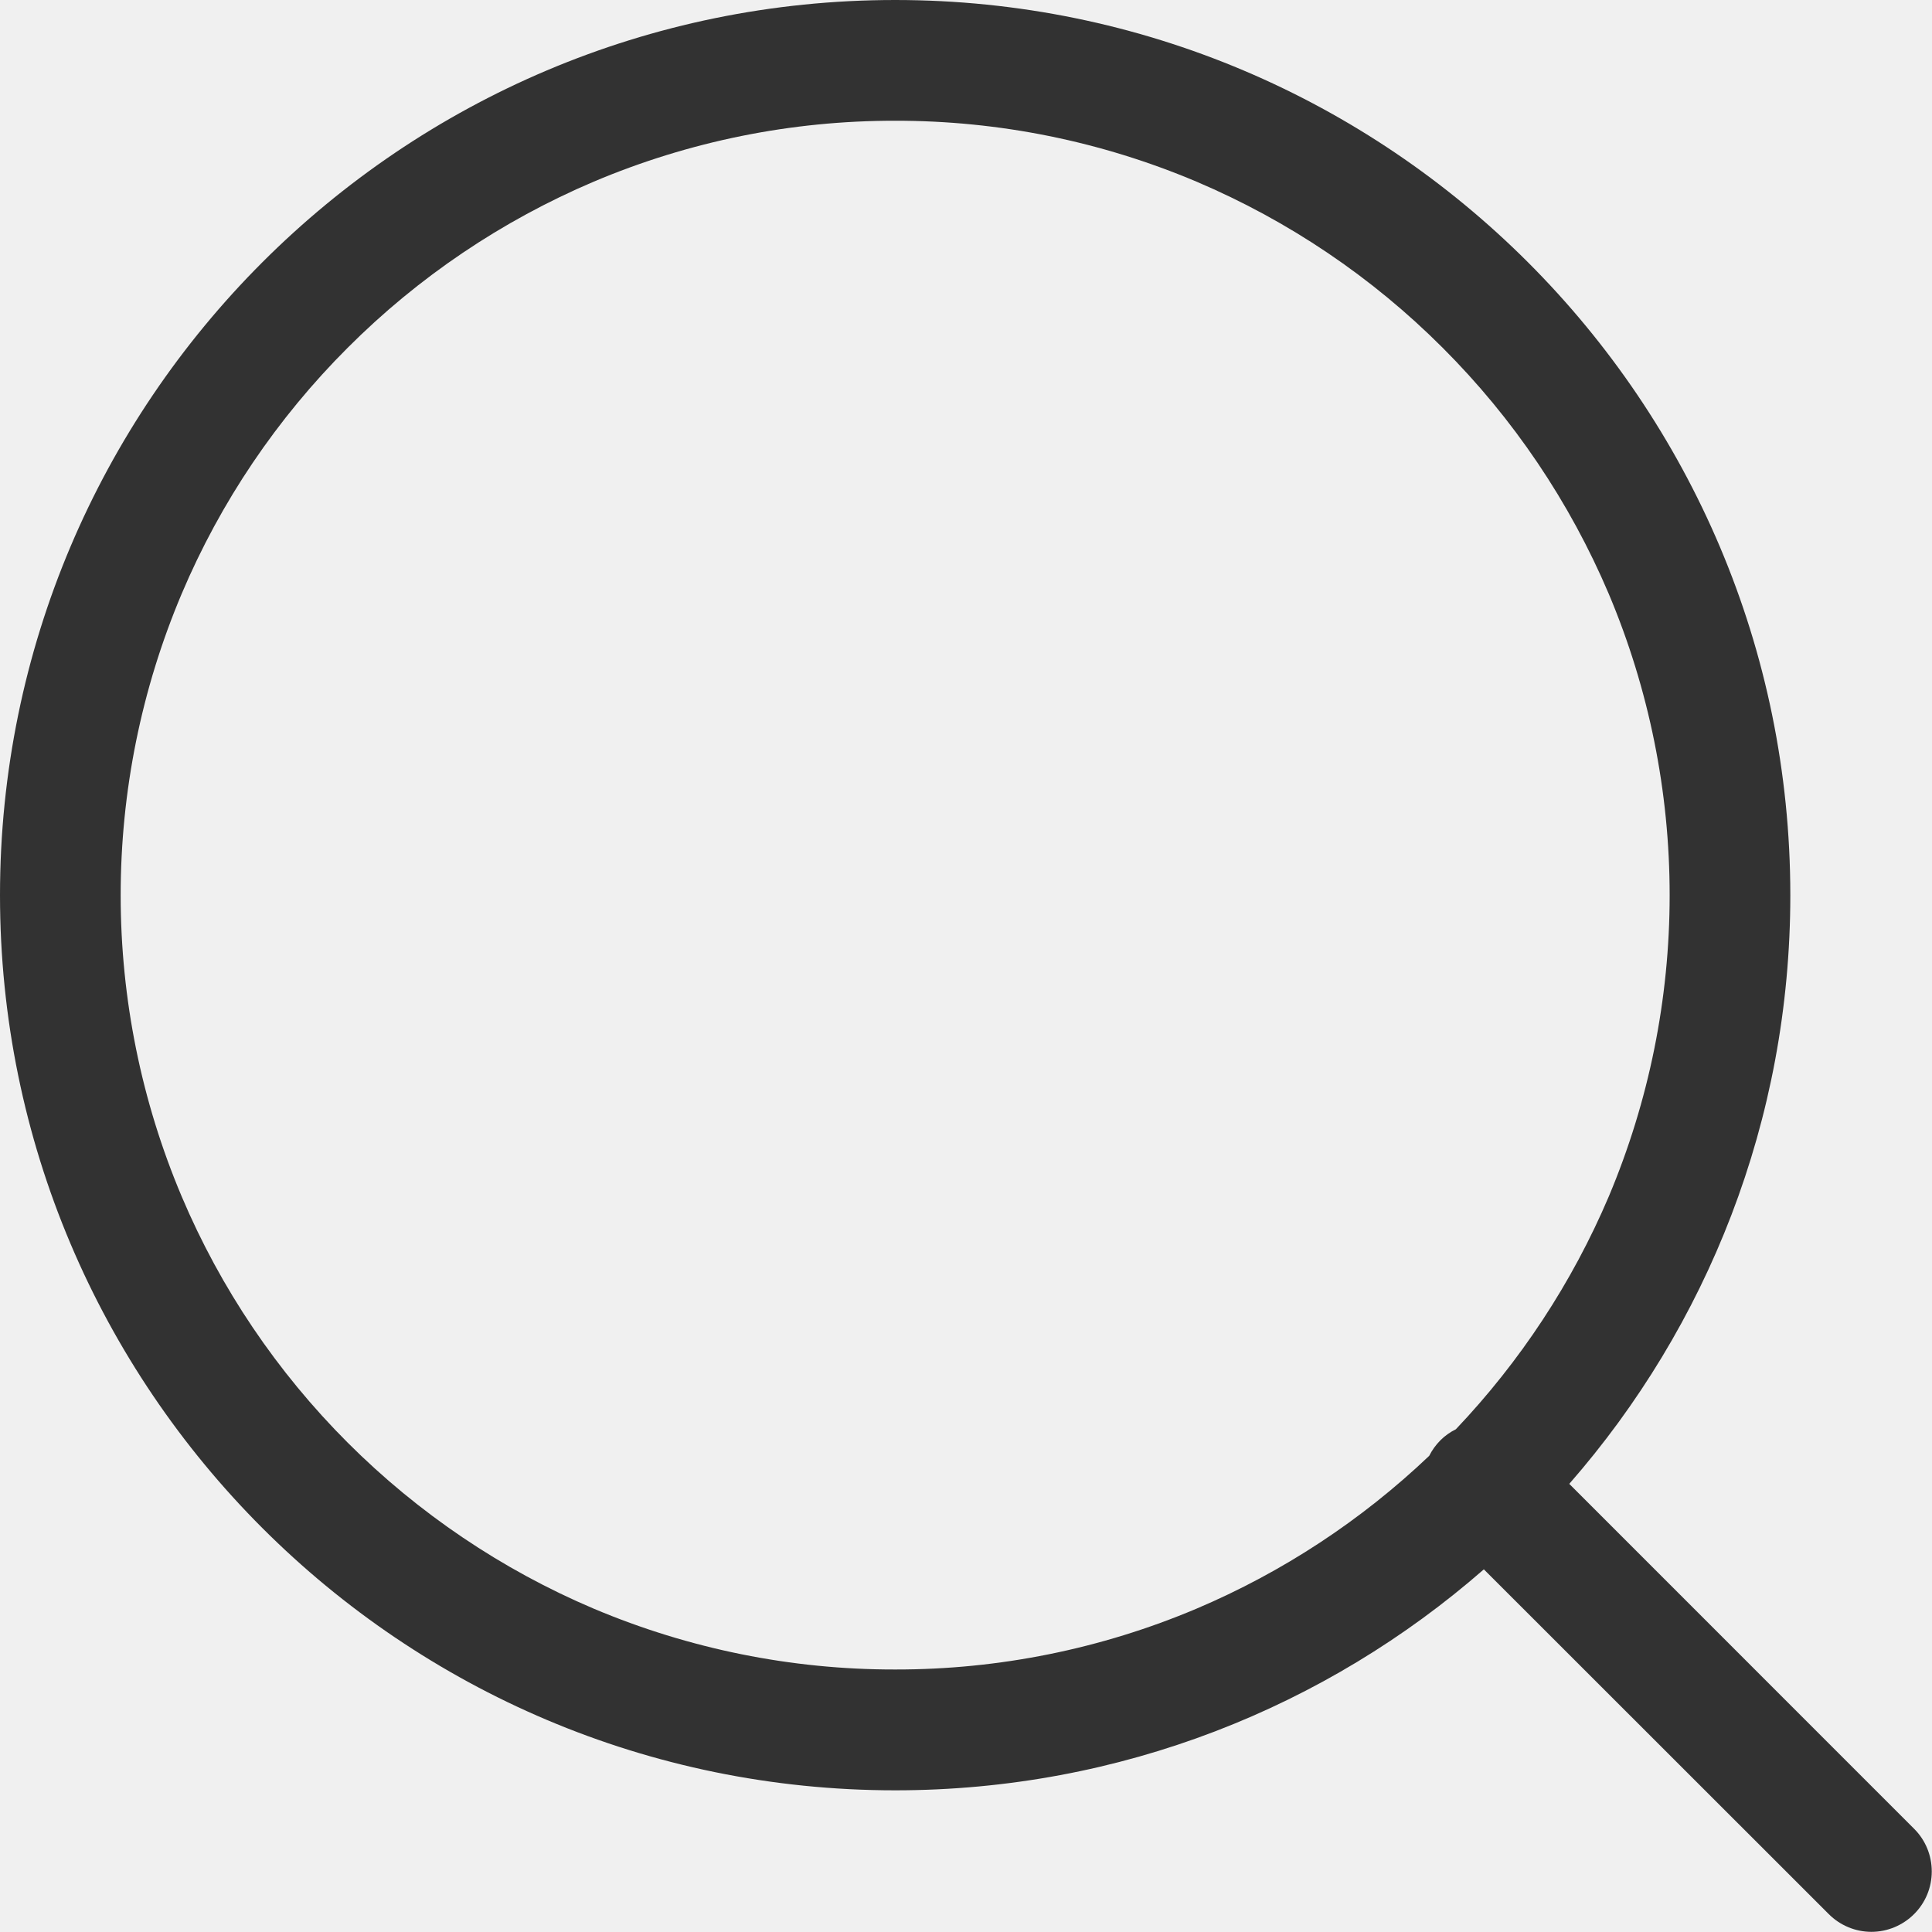
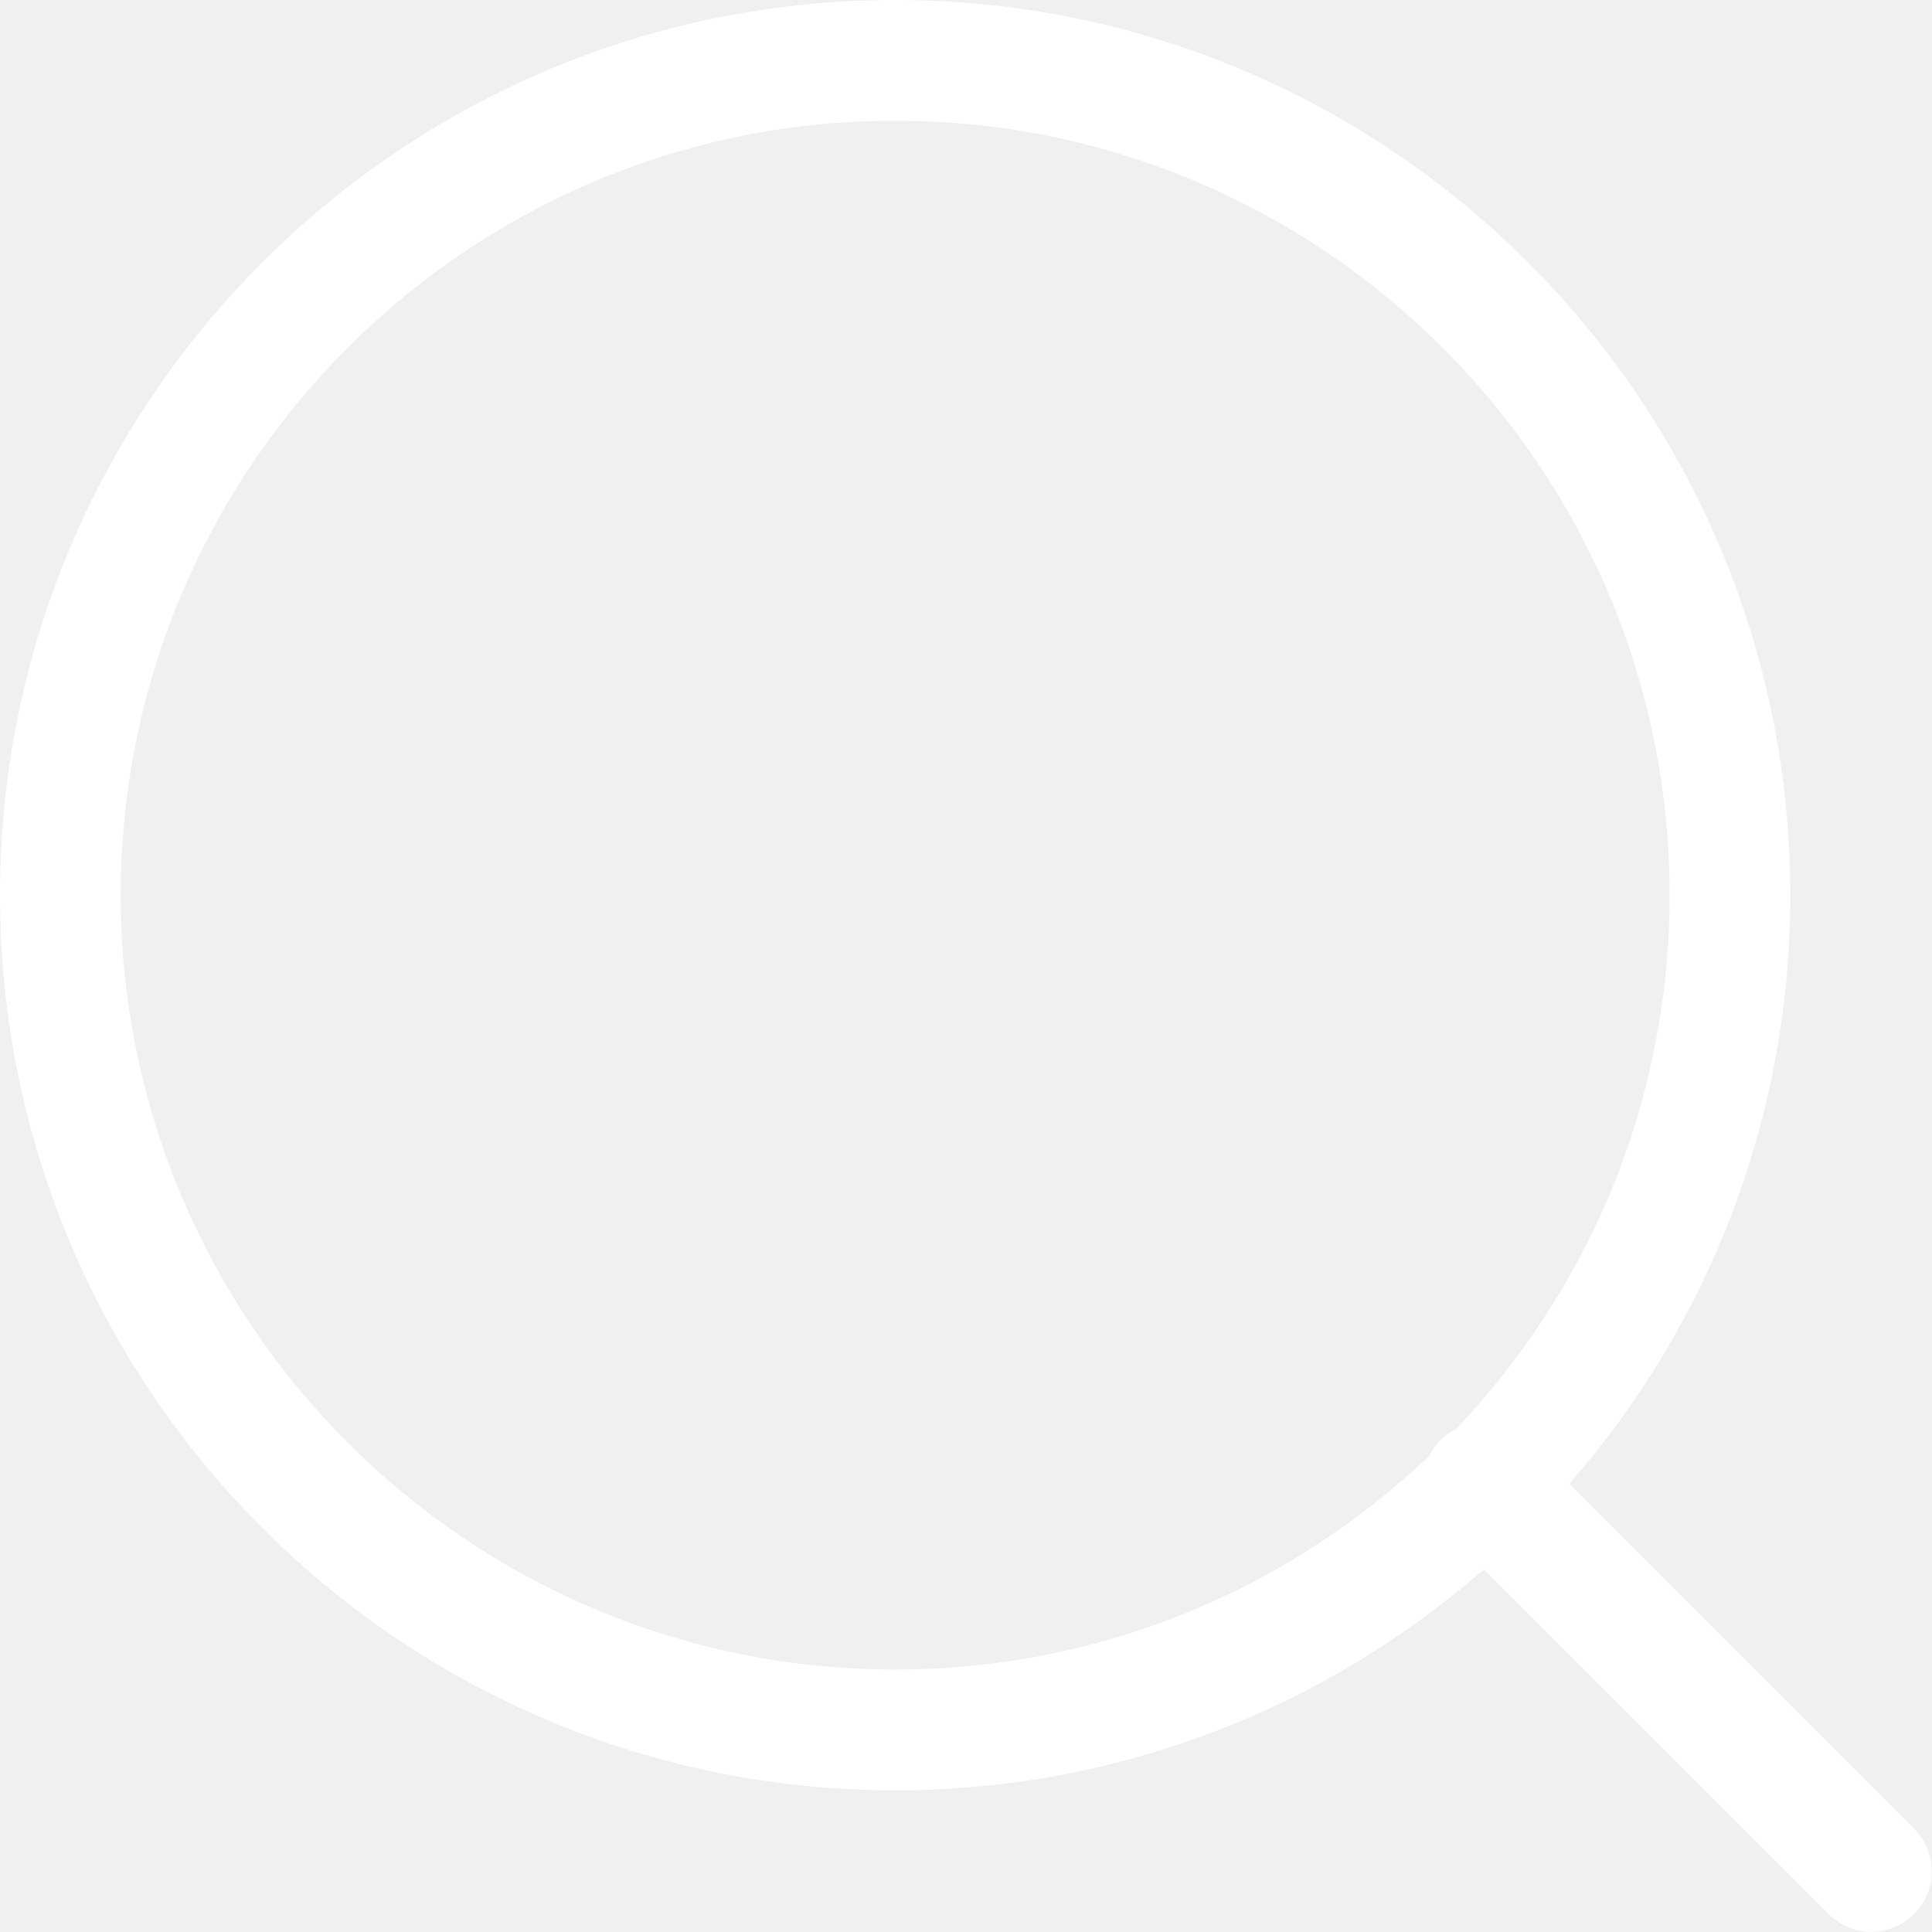
<svg xmlns="http://www.w3.org/2000/svg" width="24" height="24" viewBox="0 0 24 24" fill="none">
-   <path fill-rule="evenodd" clip-rule="evenodd" d="M19.494 18.433C21.204 16.478 22.24 13.919 22.24 11.12C22.24 4.983 17.257 0 11.12 0C4.983 0 0 4.983 0 11.12C0 17.257 4.983 22.24 11.12 22.24C13.919 22.24 16.477 21.204 18.433 19.495L22.717 23.777C22.857 23.918 23.049 23.998 23.247 23.998C23.446 23.998 23.637 23.918 23.778 23.777C23.919 23.636 23.997 23.447 23.997 23.248C23.997 23.049 23.919 22.858 23.778 22.718L19.494 18.433ZM18.085 17.755C18.885 16.913 19.53 15.933 19.985 14.863C20.484 13.678 20.741 12.407 20.741 11.121C20.741 11.119 20.741 11.119 20.741 11.119C20.741 9.834 20.484 8.561 19.985 7.378C19.499 6.234 18.798 5.196 17.921 4.32C17.043 3.441 16.004 2.741 14.862 2.256C13.677 1.755 12.406 1.498 11.12 1.5C9.834 1.498 8.562 1.755 7.377 2.256C6.236 2.741 5.197 3.441 4.319 4.32C3.442 5.196 2.74 6.234 2.257 7.376C1.756 8.561 1.499 9.834 1.499 11.121C1.499 12.405 1.756 13.678 2.257 14.863C2.74 16.005 3.442 17.044 4.319 17.921C5.197 18.799 6.236 19.5 7.377 19.984C8.562 20.484 9.834 20.741 11.118 20.739H11.12C11.12 20.739 11.12 20.739 11.122 20.739C12.406 20.741 13.679 20.484 14.862 19.984C15.933 19.53 16.912 18.886 17.754 18.085C17.789 18.015 17.836 17.95 17.892 17.893C17.949 17.836 18.014 17.79 18.085 17.755Z" fill="#323232" />
+   <path fill-rule="evenodd" clip-rule="evenodd" d="M19.494 18.433C21.204 16.478 22.24 13.919 22.24 11.12C22.24 4.983 17.257 0 11.12 0C4.983 0 0 4.983 0 11.12C0 17.257 4.983 22.24 11.12 22.24C13.919 22.24 16.477 21.204 18.433 19.495L22.717 23.777C22.857 23.918 23.049 23.998 23.247 23.998C23.446 23.998 23.637 23.918 23.778 23.777C23.919 23.636 23.997 23.447 23.997 23.248C23.997 23.049 23.919 22.858 23.778 22.718L19.494 18.433ZM18.085 17.755C18.885 16.913 19.53 15.933 19.985 14.863C20.484 13.678 20.741 12.407 20.741 11.121C20.741 11.119 20.741 11.119 20.741 11.119C20.741 9.834 20.484 8.561 19.985 7.378C19.499 6.234 18.798 5.196 17.921 4.32C17.043 3.441 16.004 2.741 14.862 2.256C13.677 1.755 12.406 1.498 11.12 1.5C9.834 1.498 8.562 1.755 7.377 2.256C6.236 2.741 5.197 3.441 4.319 4.32C3.442 5.196 2.74 6.234 2.257 7.376C1.756 8.561 1.499 9.834 1.499 11.121C1.499 12.405 1.756 13.678 2.257 14.863C2.74 16.005 3.442 17.044 4.319 17.921C5.197 18.799 6.236 19.5 7.377 19.984C8.562 20.484 9.834 20.741 11.118 20.739H11.12C11.12 20.739 11.12 20.739 11.122 20.739C12.406 20.741 13.679 20.484 14.862 19.984C15.933 19.53 16.912 18.886 17.754 18.085C17.789 18.015 17.836 17.95 17.892 17.893C17.949 17.836 18.014 17.79 18.085 17.755Z" fill="#FFFFFF" />
</svg>
